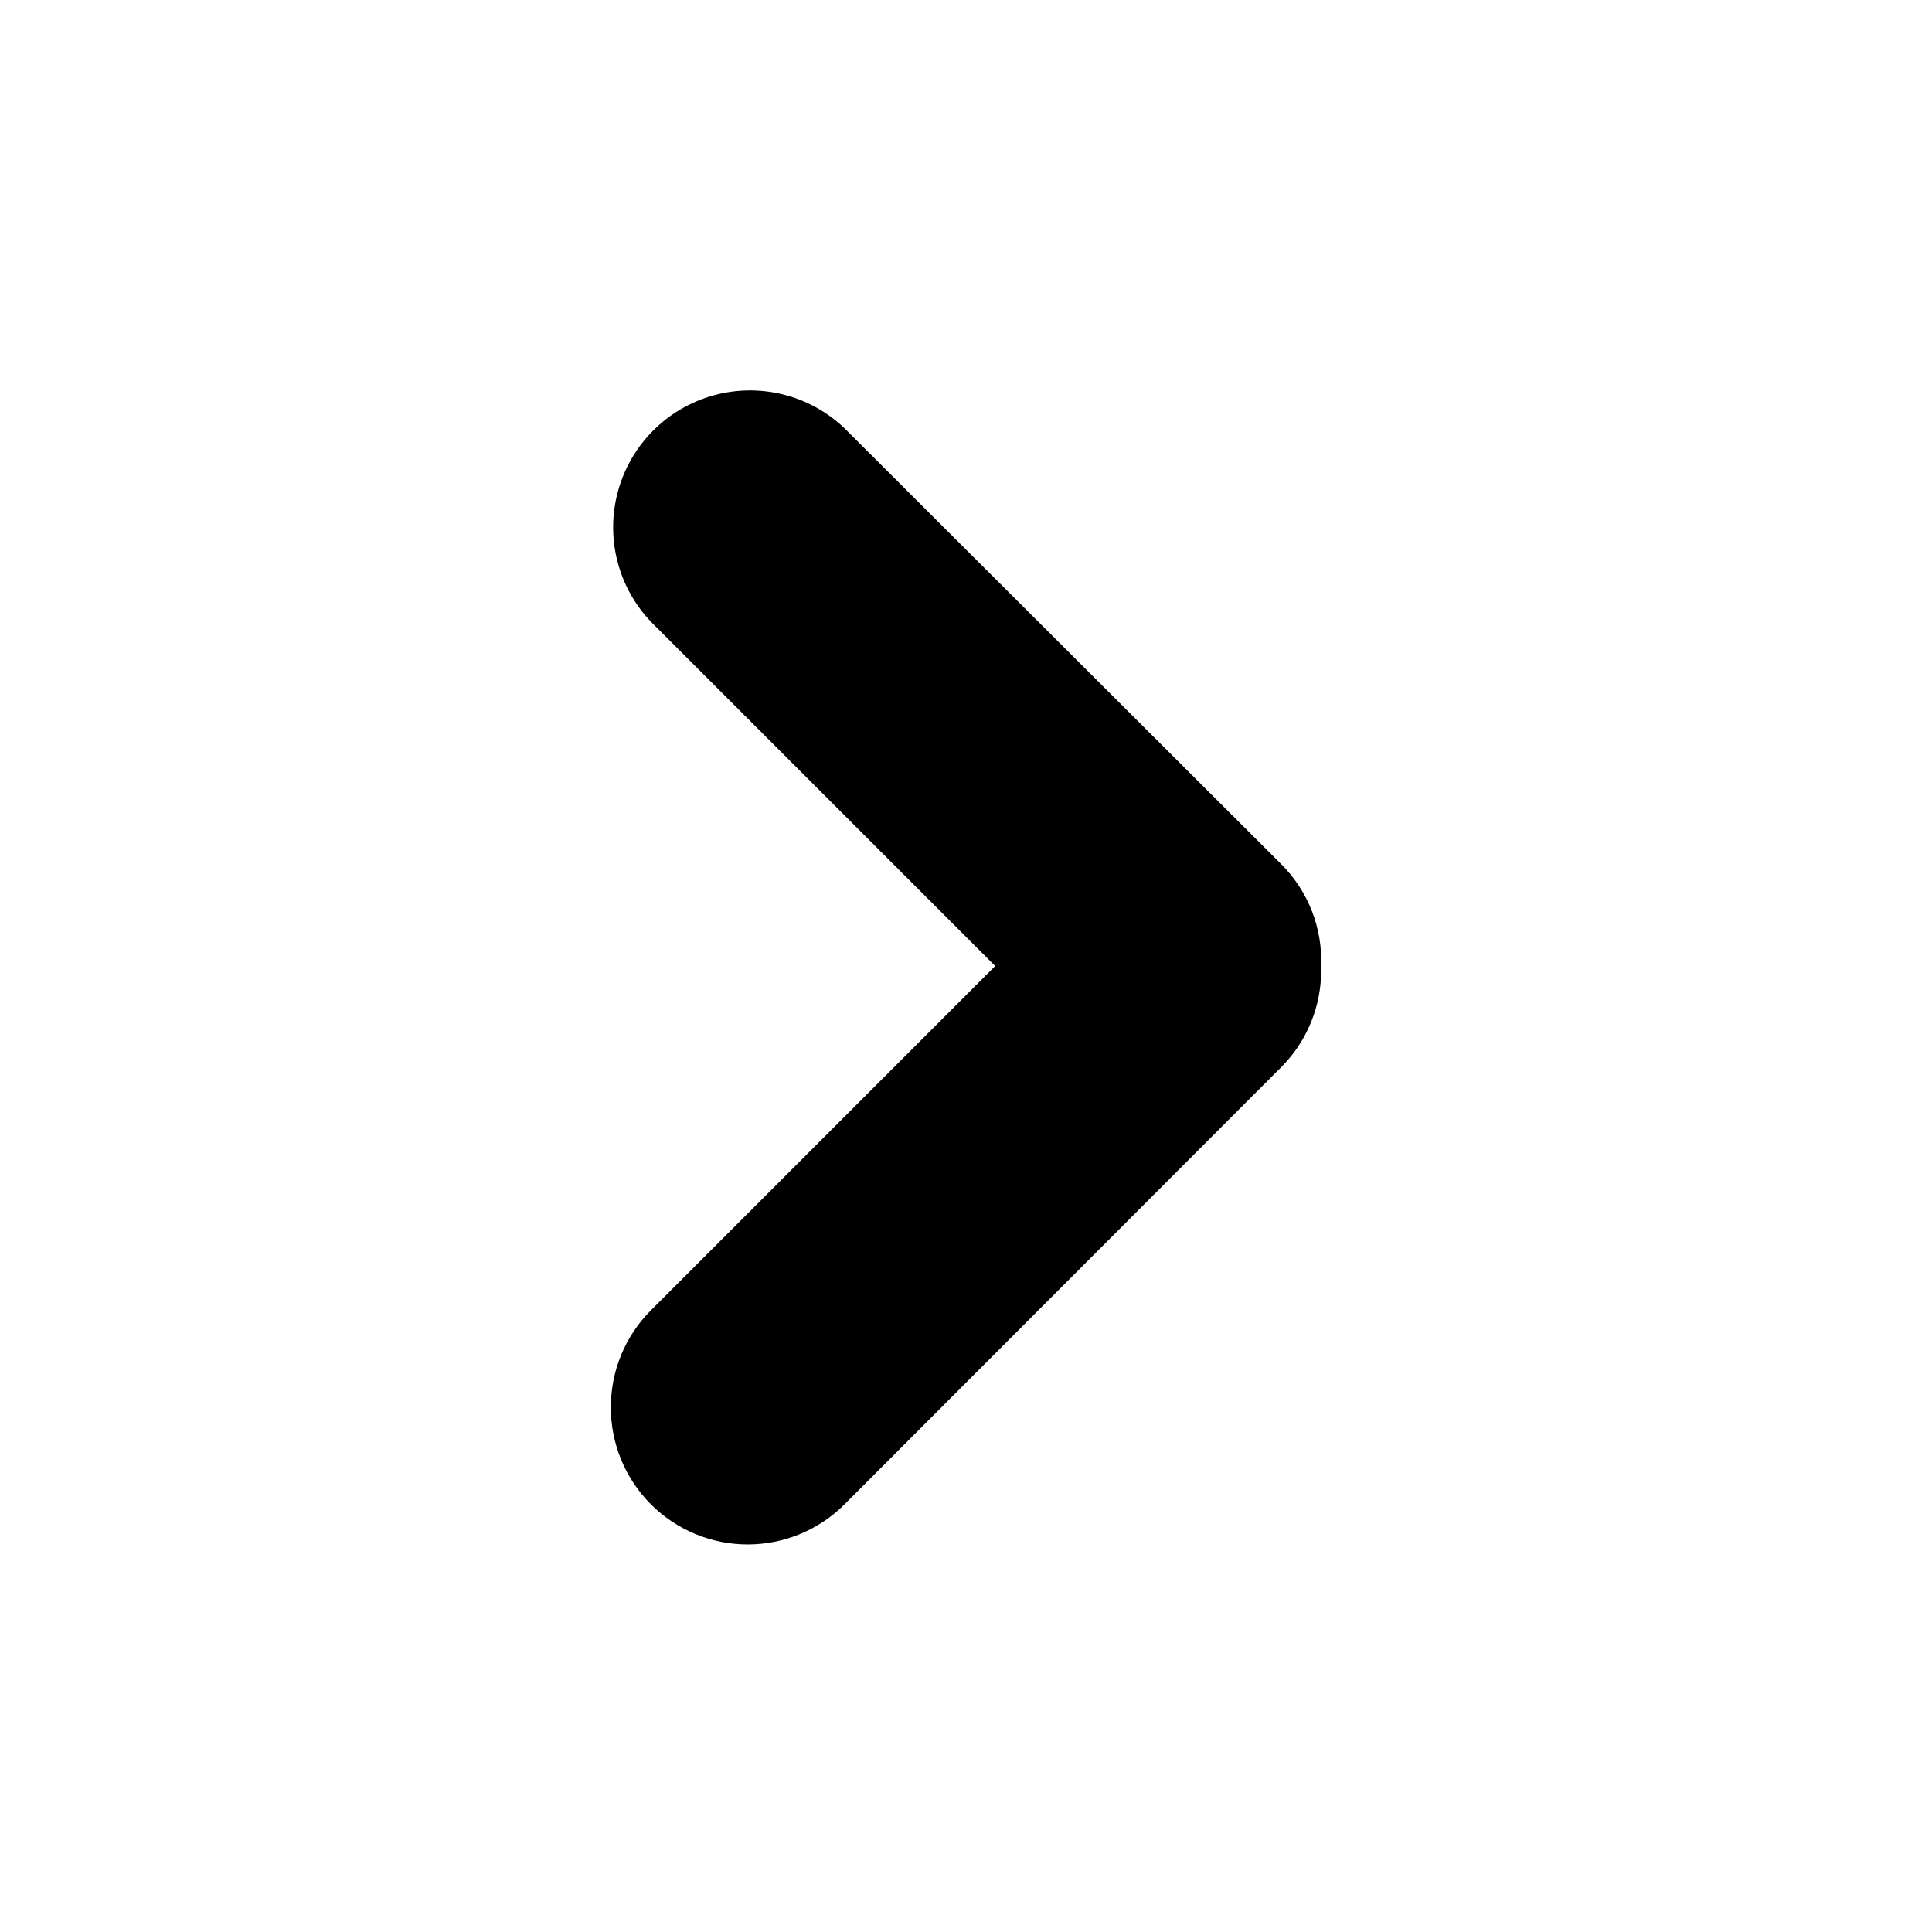
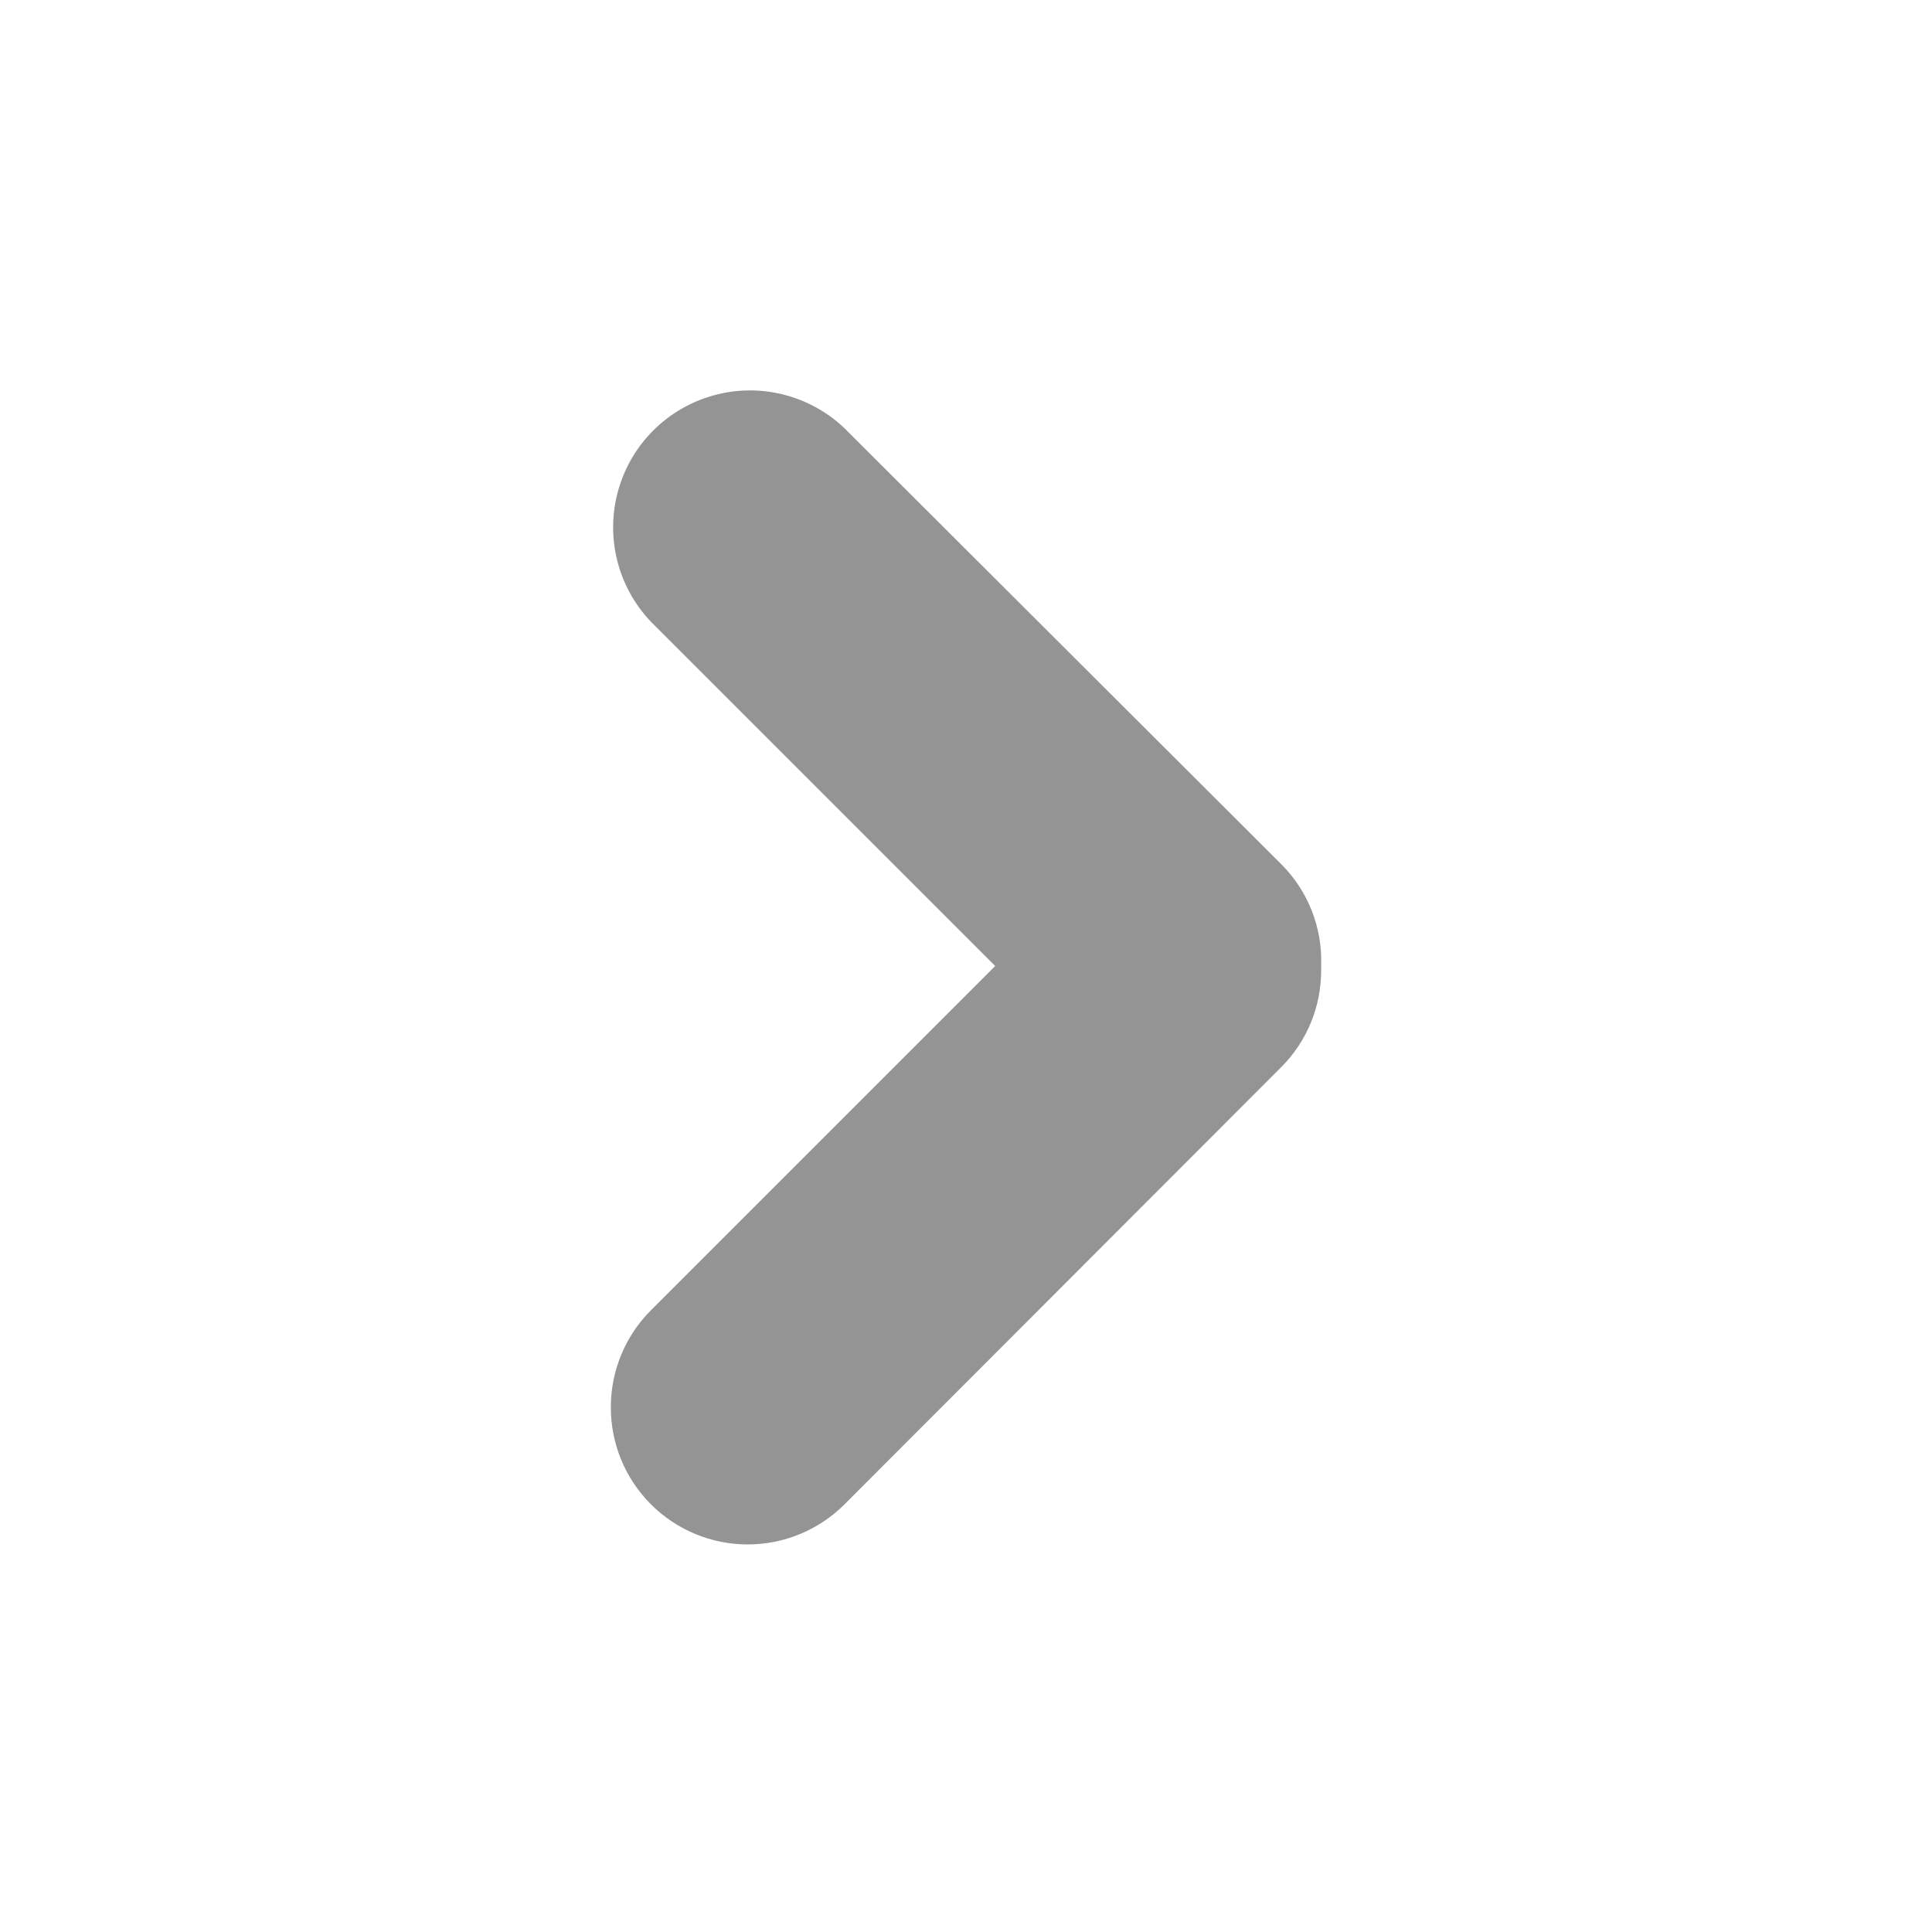
- <svg xmlns="http://www.w3.org/2000/svg" width="752pt" height="752pt" version="1.1" viewBox="0 0 752 752">
+ <svg xmlns="http://www.w3.org/2000/svg" fill="#949494" width="30px" height="30px" version="1.1" viewBox="0 0 752 752">
  <path d="m237.76 547.68c-0.051 14.148 5.531 27.734 15.508 37.766 9.98 10.027 23.539 15.68 37.688 15.699 14.148 0.023 27.723-5.582 37.734-15.578l169.97-170.16c10.043-10.039 15.652-23.684 15.578-37.887v-1.754 0.004c0.52-14.723-5.109-28.996-15.531-39.402l-170.06-169.73c-13.566-12.902-32.906-17.734-50.945-12.734-18.039 5-32.133 19.102-37.121 37.141-4.988 18.043-0.145 37.383 12.766 50.938l134.02 134.02-134.02 134.02c-9.984 9.984-15.59 23.531-15.582 37.652z" />
</svg>
